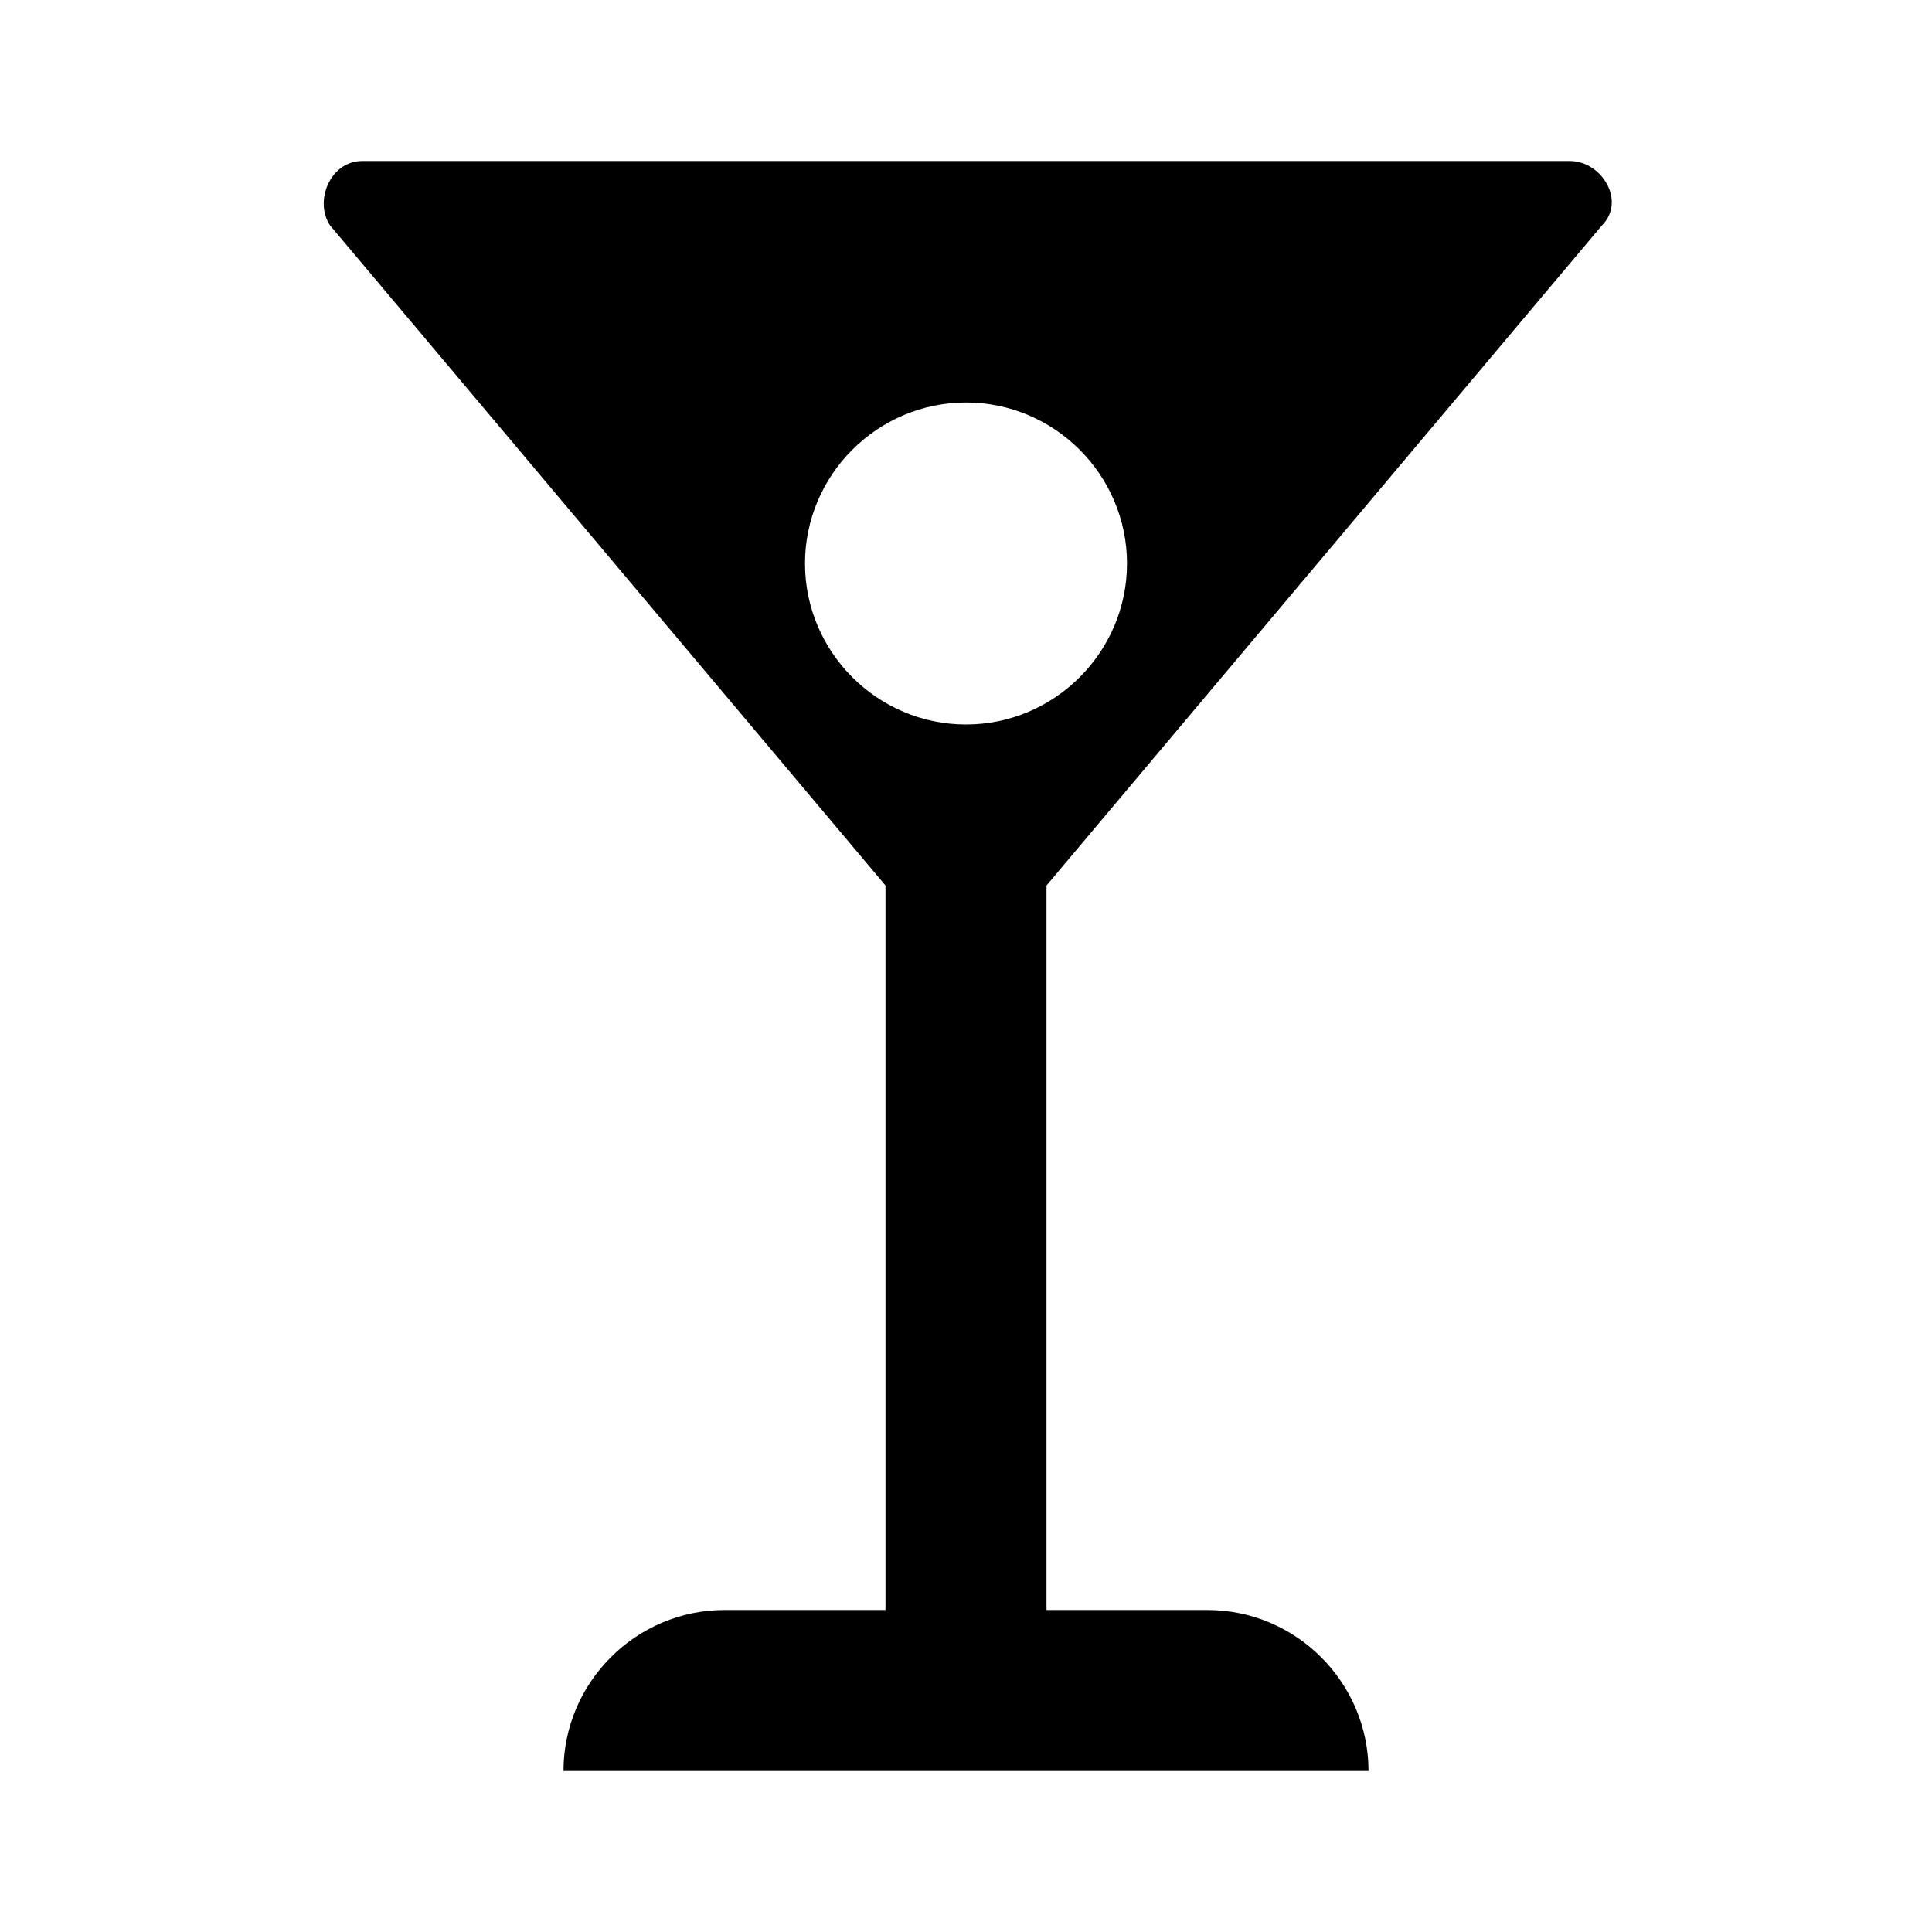
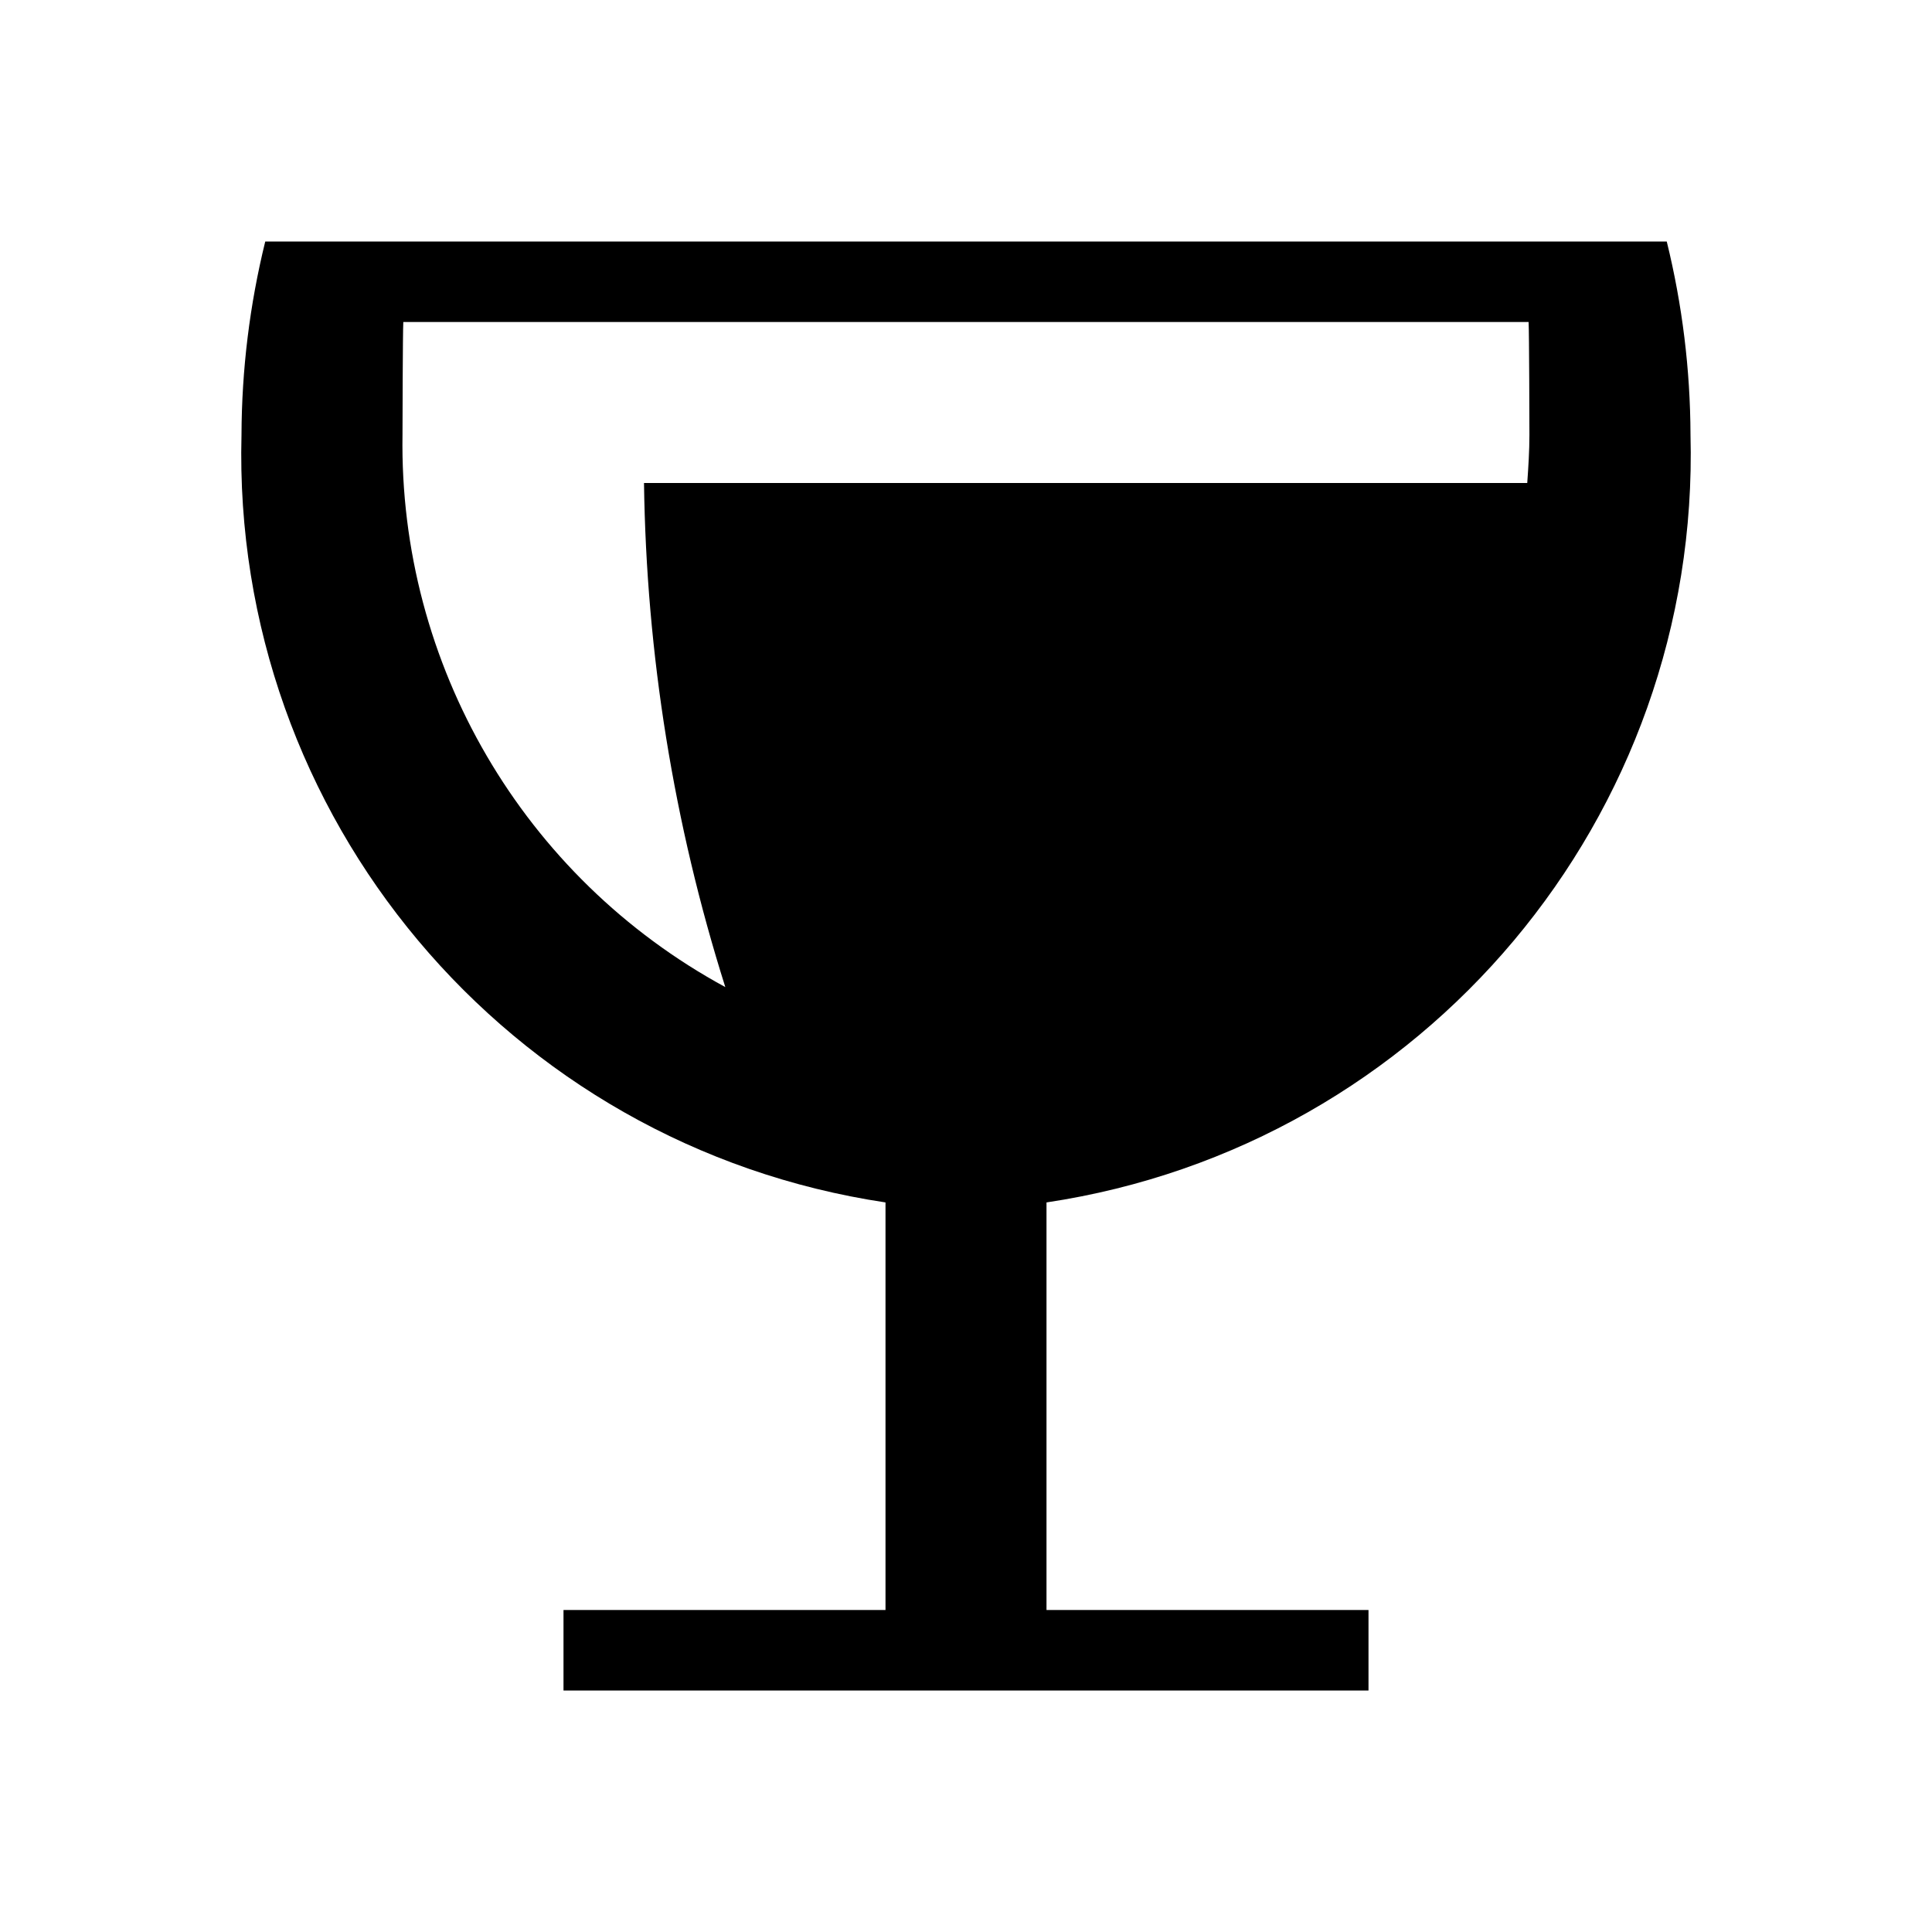
<svg xmlns="http://www.w3.org/2000/svg" viewBox="0 0 24 24">
-   <path d="M15 20h-2v-9l6.9-8.2c.3-.3 0-.8-.4-.8h-15c-.4 0-.6.5-.4.8L11 11v9H9c-1.1 0-2 .9-2 2h10c0-1.1-.9-2-2-2zM10 7c0-1.1.9-2 2-2s2 .9 2 2-.9 2-2 2-2-.9-2-2z" />
+   <path d="M21 5.4a10.187 10.187 0 0 0-.295-2.4H3.295A10.187 10.187 0 0 0 3 5.4a9.396 9.396 0 0 0 8 9.537V20H7v1h10v-1h-4v-5.063A9.396 9.396 0 0 0 21 5.4zM18.989 4c.007.134.01 1.268.01 1.4 0 .202-.013.401-.027.6H8a21.765 21.765 0 0 0 1.01 6.262A7.671 7.671 0 0 1 5 5.4c0-.132.003-1.266.01-1.4z" />
</svg>
